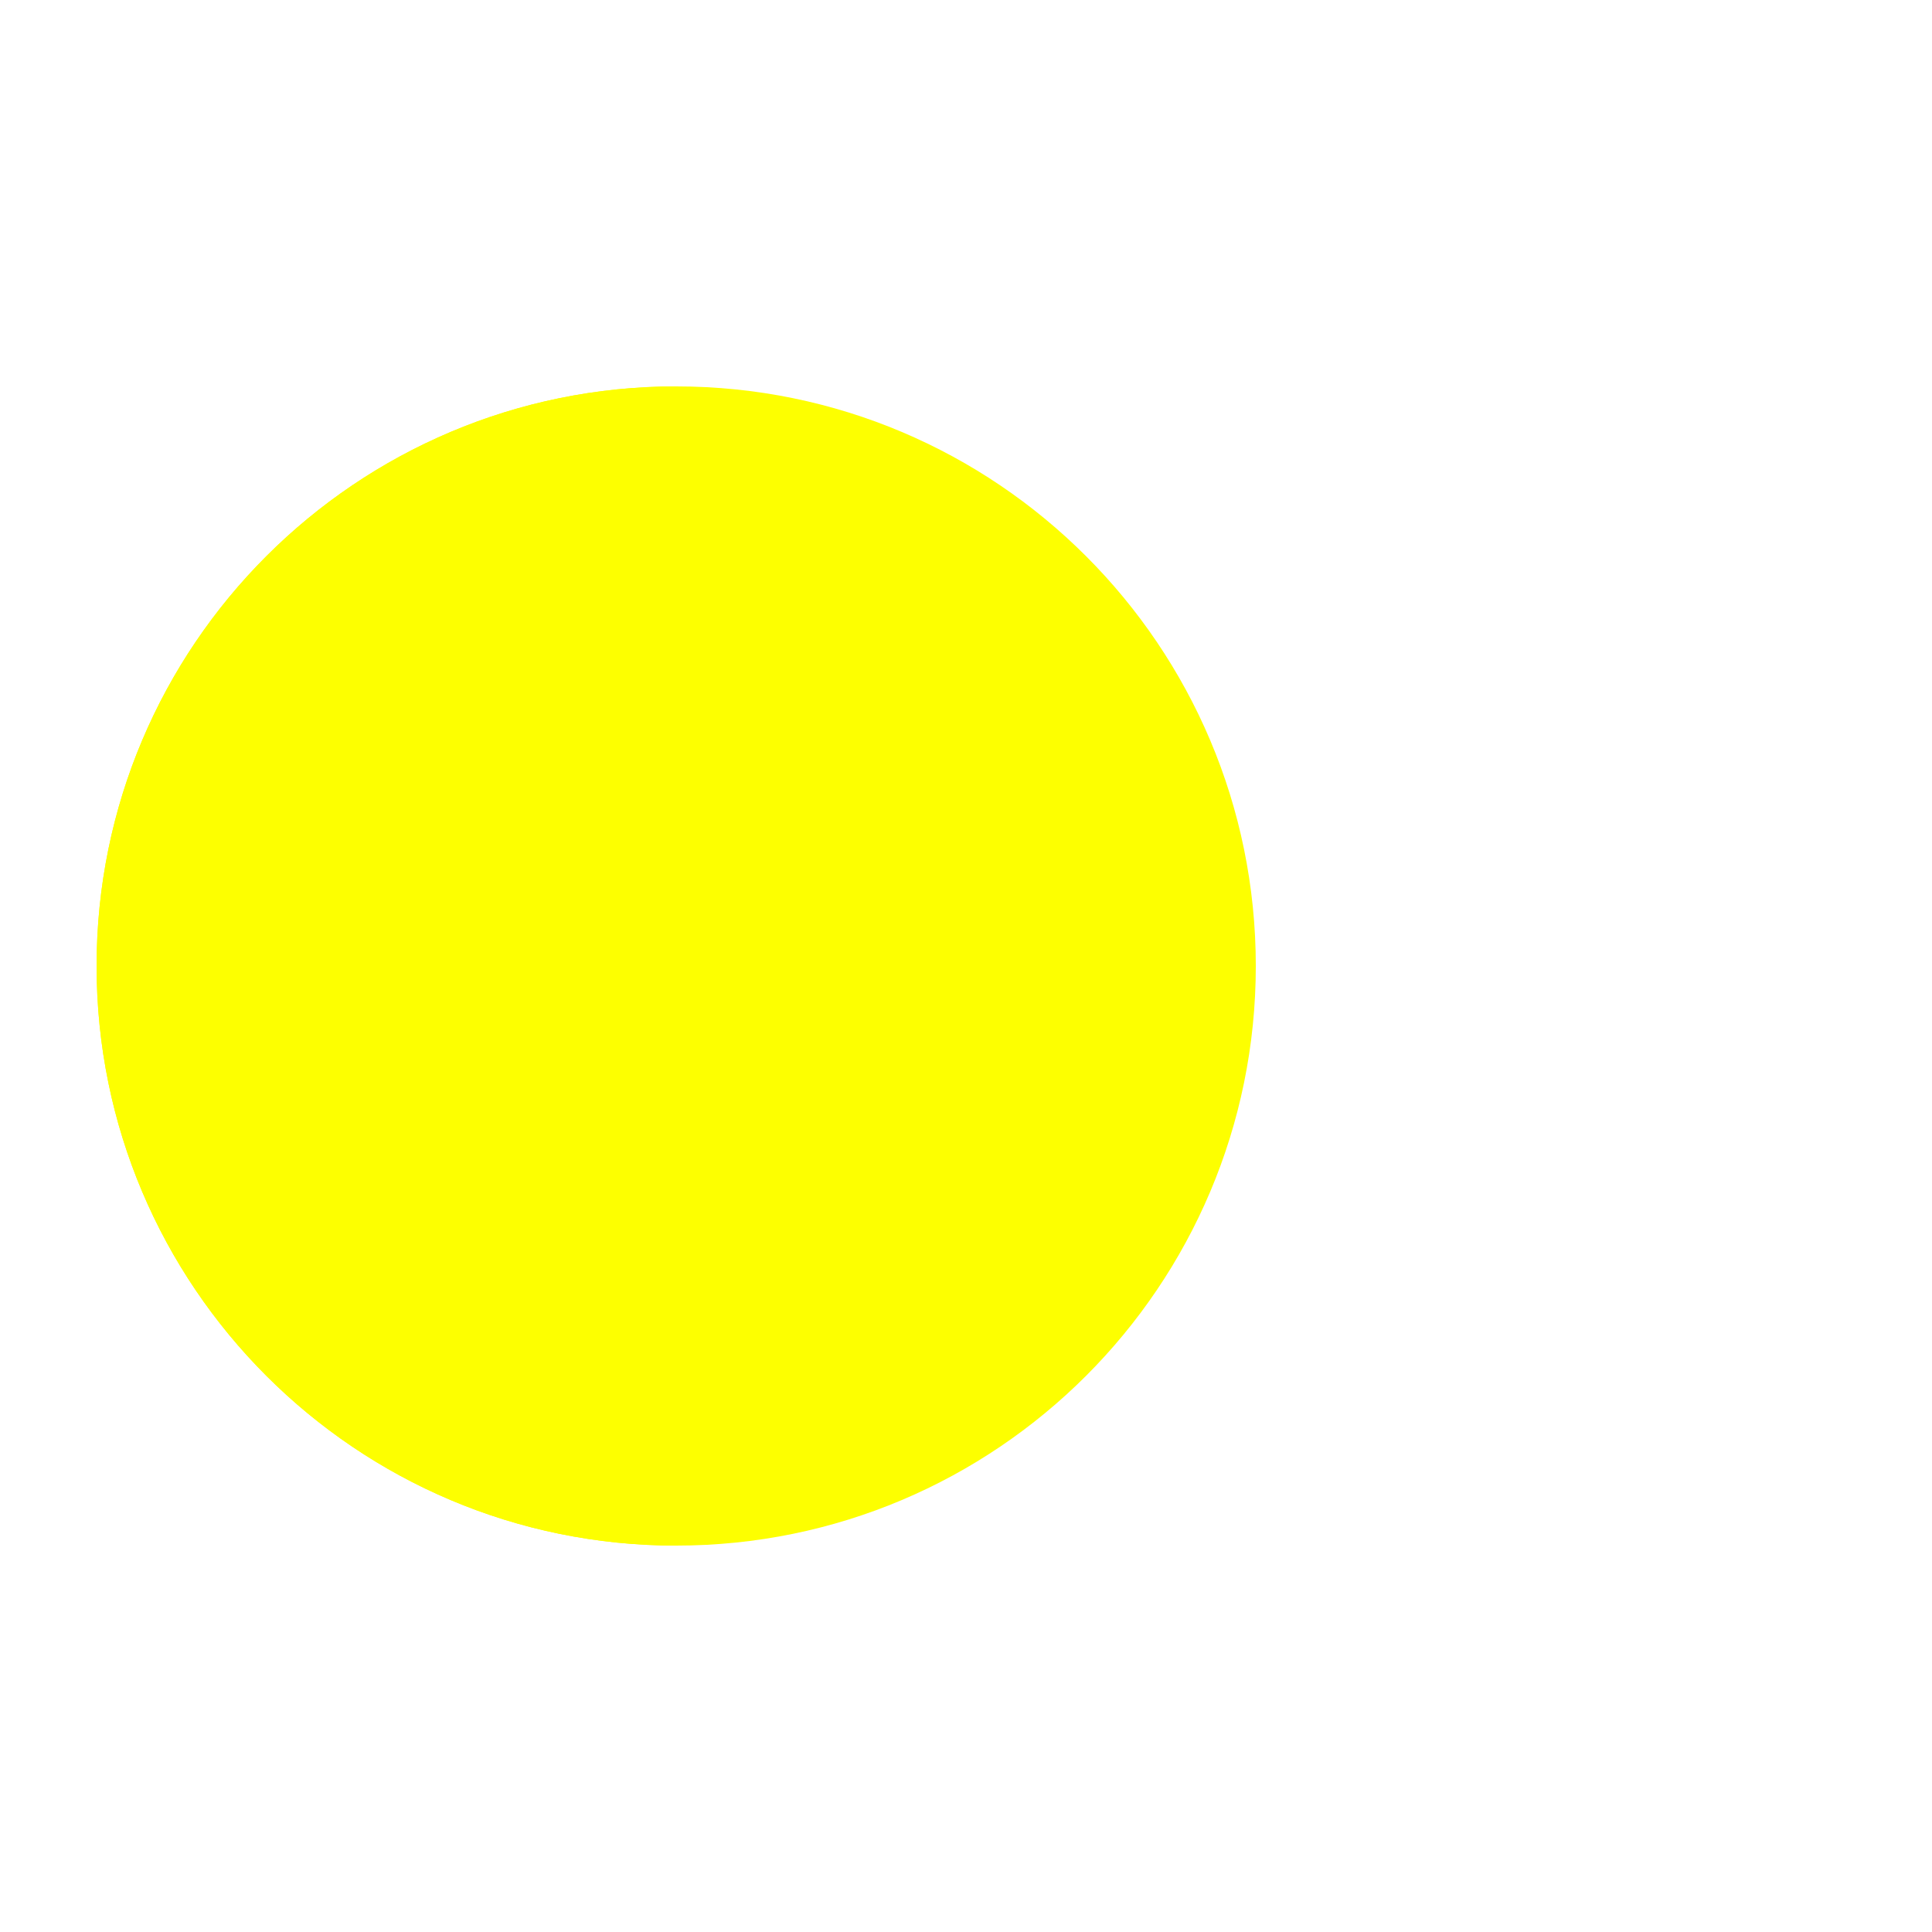
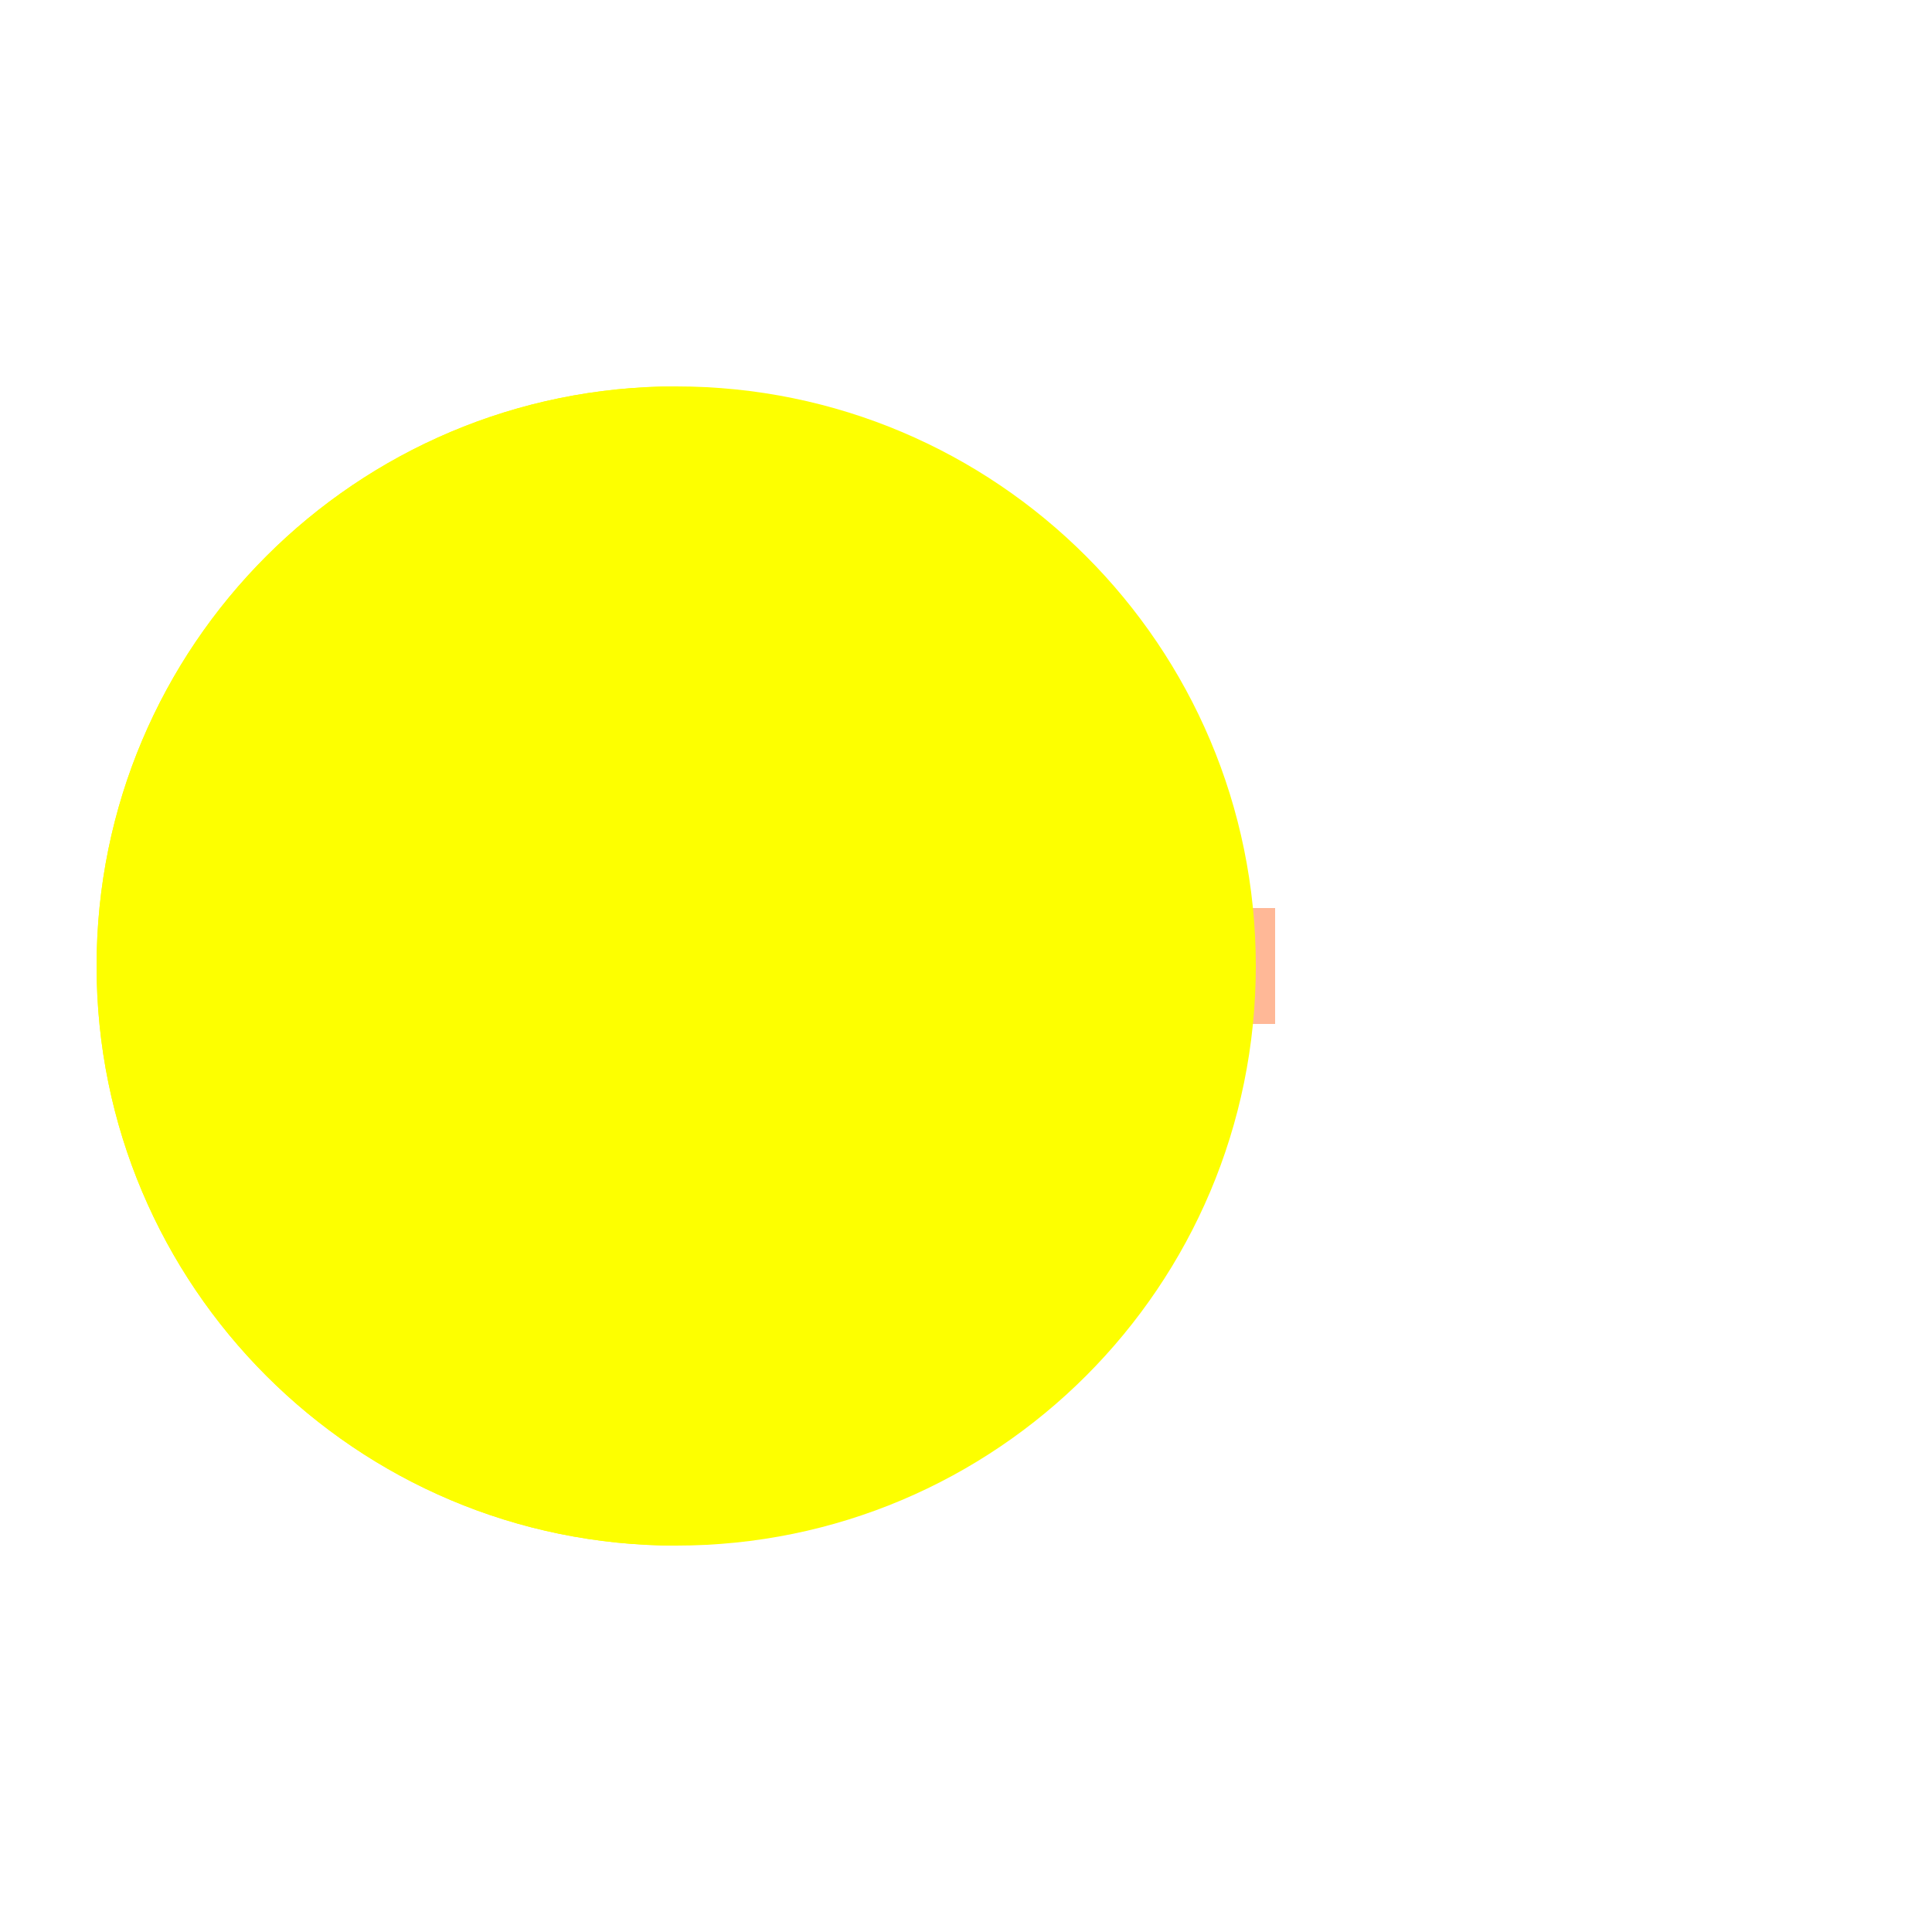
<svg xmlns="http://www.w3.org/2000/svg" viewBox="0 0 100 100" preserveAspectRatio="xMidYMid" width="200" height="200" style="shape-rendering: auto; display: block; background: transparent;">
  <g>
    <g>
-       <circle fill="#ffb897" r="4" cy="50" cx="60">
-         <animate begin="-0.67s" keyTimes="0;1" values="95;35" dur="1s" repeatCount="indefinite" attributeName="cx" />
-         <animate begin="-0.67s" keyTimes="0;0.2;1" values="0;1;1" dur="1s" repeatCount="indefinite" attributeName="fill-opacity" />
-       </circle>
-       <circle fill="#ffb897" r="4" cy="50" cx="60">
-         <animate begin="-0.33s" keyTimes="0;1" values="95;35" dur="1s" repeatCount="indefinite" attributeName="cx" />
-         <animate begin="-0.33s" keyTimes="0;0.2;1" values="0;1;1" dur="1s" repeatCount="indefinite" attributeName="fill-opacity" />
-       </circle>
-       <circle fill="#ffb897" r="4" cy="50" cx="60">
-         <animate begin="0s" keyTimes="0;1" values="95;35" dur="1s" repeatCount="indefinite" attributeName="cx" />
+       <rect fill="#ffb897" width="6" height="6" y="47" x="60">
+         <animate begin="-0.5s" keyTimes="0;1" values="95;25" dur="1s" repeatCount="indefinite" attributeName="x" />
+         <animate begin="-0.5s" keyTimes="0;0.2;1" values="0;1;1" dur="1s" repeatCount="indefinite" attributeName="fill-opacity" />
+       </rect>
+       <rect fill="#ffb897" width="6" height="6" y="47" x="60">
+         <animate begin="0s" keyTimes="0;1" values="95;25" dur="1s" repeatCount="indefinite" attributeName="x" />
        <animate begin="0s" keyTimes="0;0.2;1" values="0;1;1" dur="1s" repeatCount="indefinite" attributeName="fill-opacity" />
-       </circle>
+       </rect>
    </g>
    <g transform="translate(-15 0)">
      <path transform="rotate(90 50 50)" fill="#fdff00" d="M50 50L20 50A30 30 0 0 0 80 50Z" />
      <path fill="#fdff00" d="M50 50L20 50A30 30 0 0 0 80 50Z">
        <animateTransform keyTimes="0;0.5;1" values="0 50 50;45 50 50;0 50 50" dur="1s" repeatCount="indefinite" type="rotate" attributeName="transform" />
      </path>
      <path fill="#fdff00" d="M50 50L20 50A30 30 0 0 1 80 50Z">
        <animateTransform keyTimes="0;0.5;1" values="0 50 50;-45 50 50;0 50 50" dur="1s" repeatCount="indefinite" type="rotate" attributeName="transform" />
      </path>
    </g>
    <g />
  </g>
</svg>
